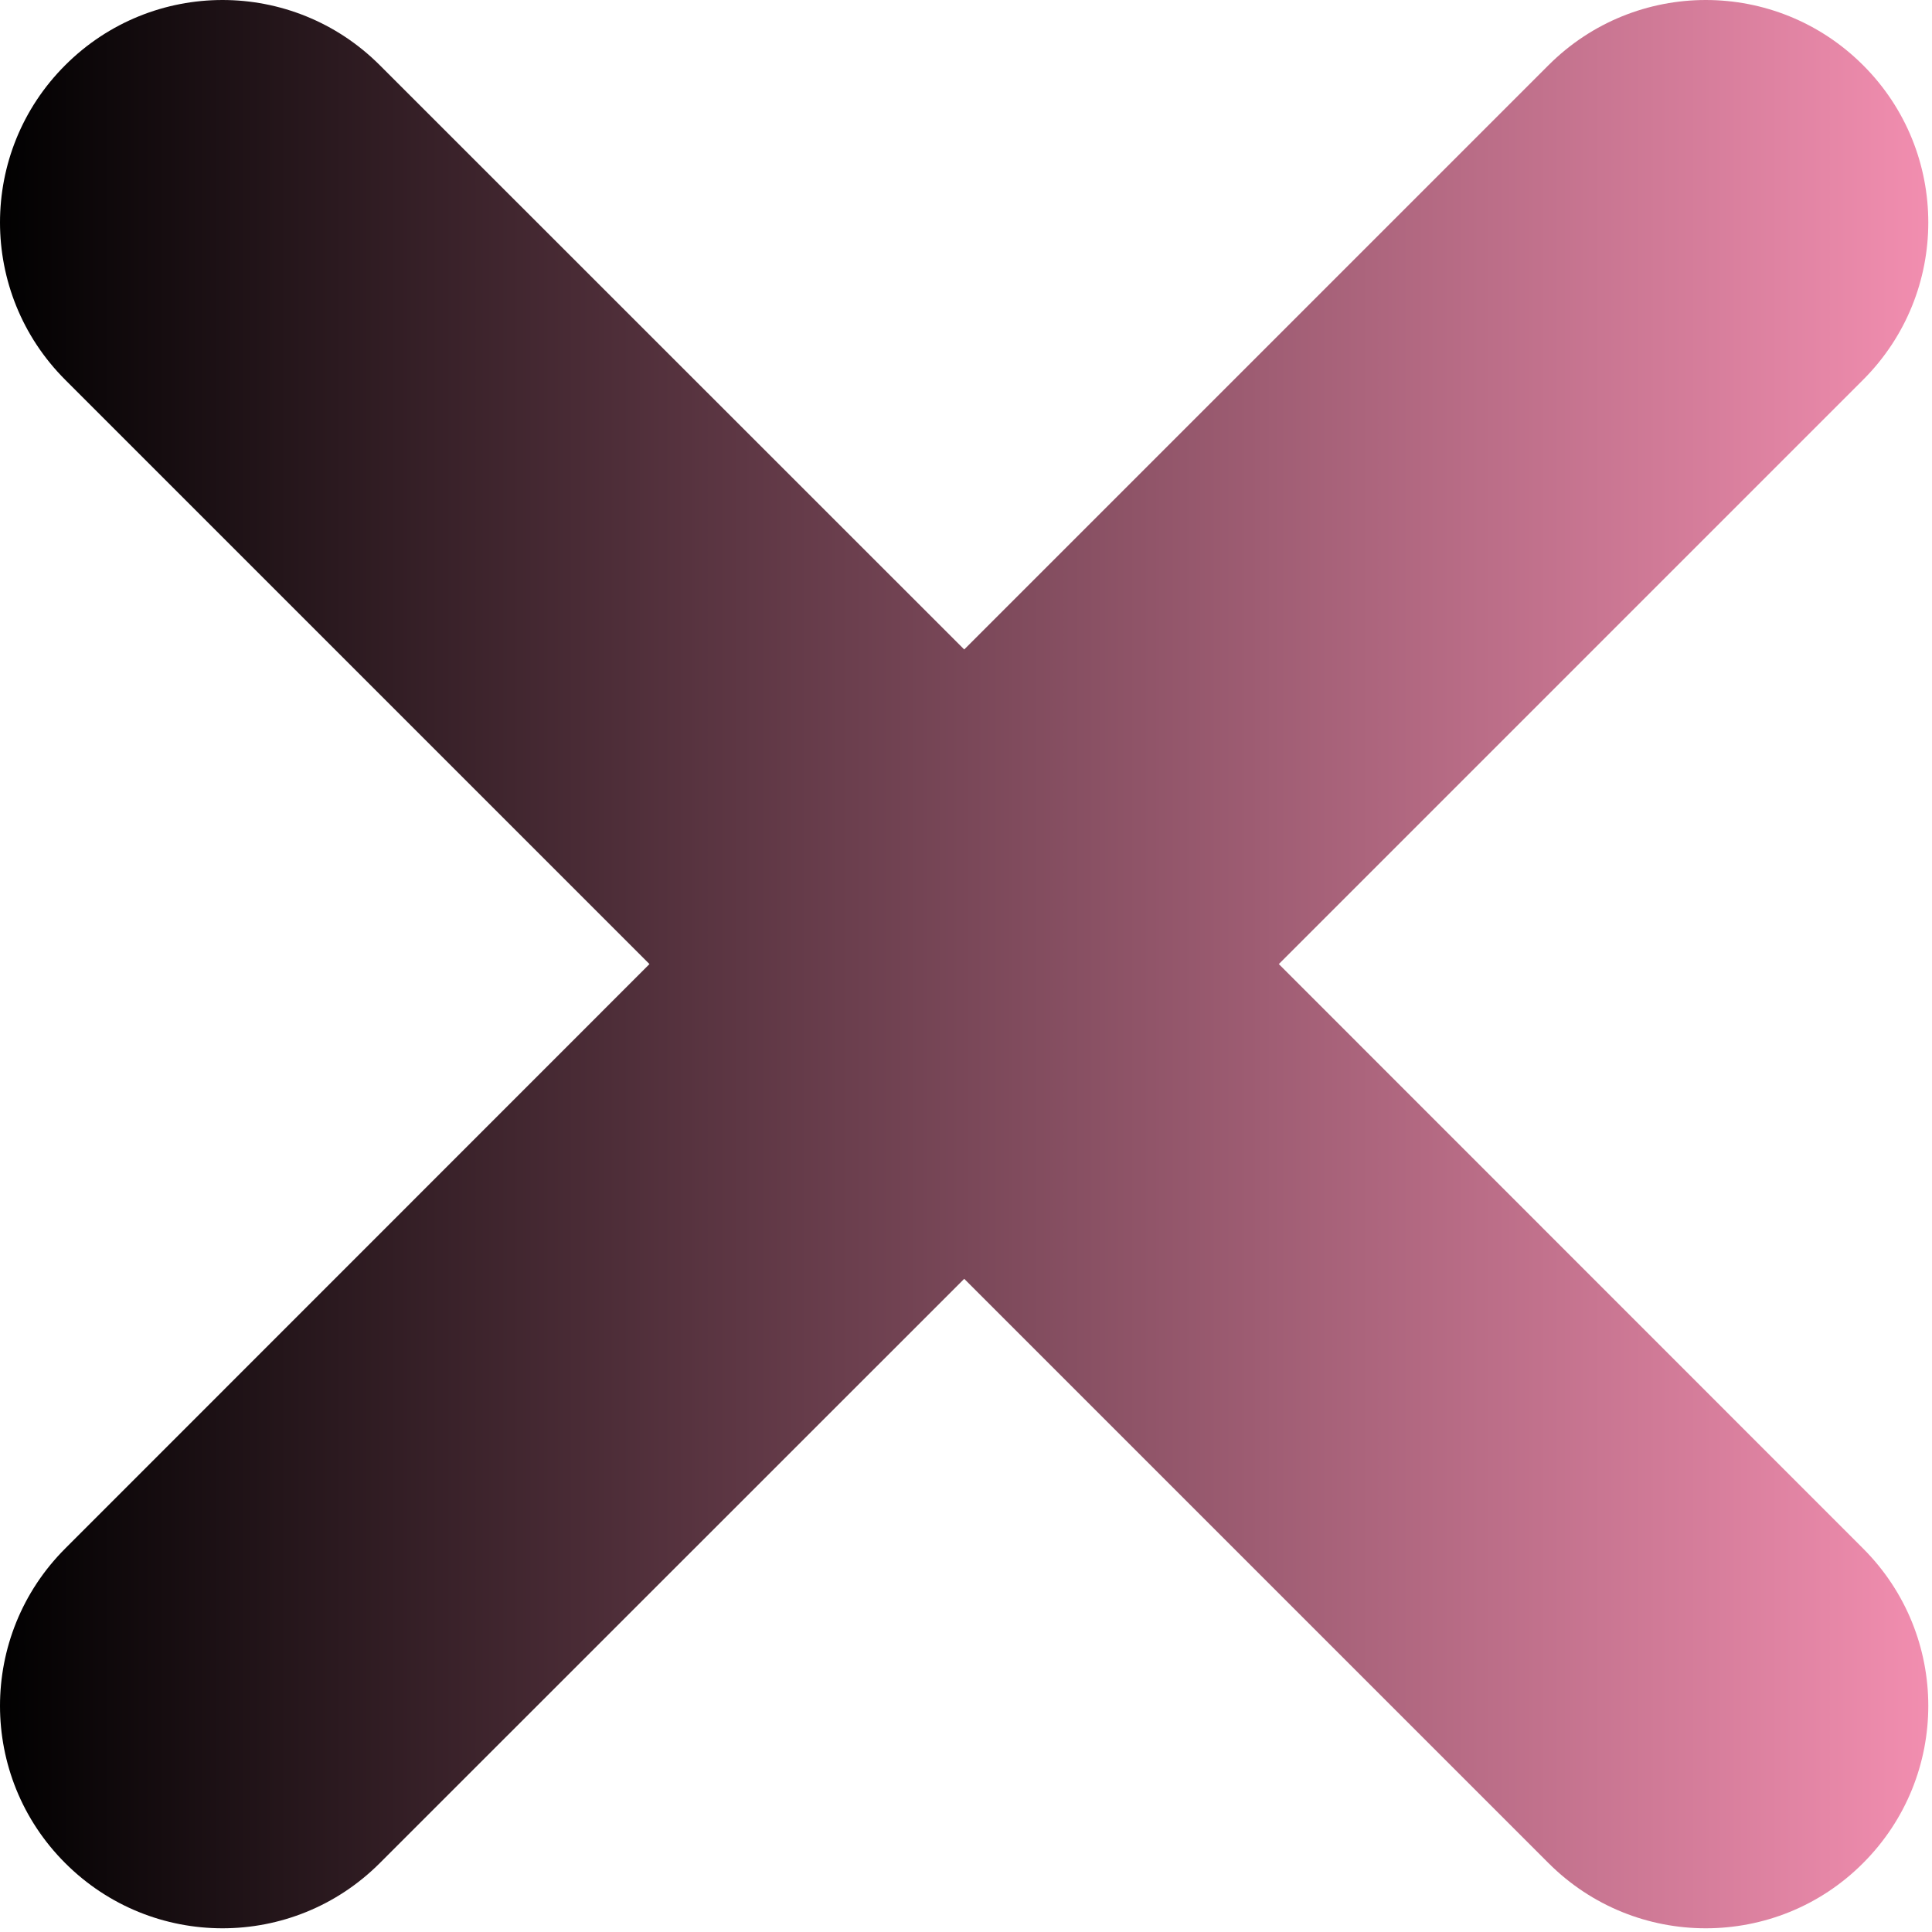
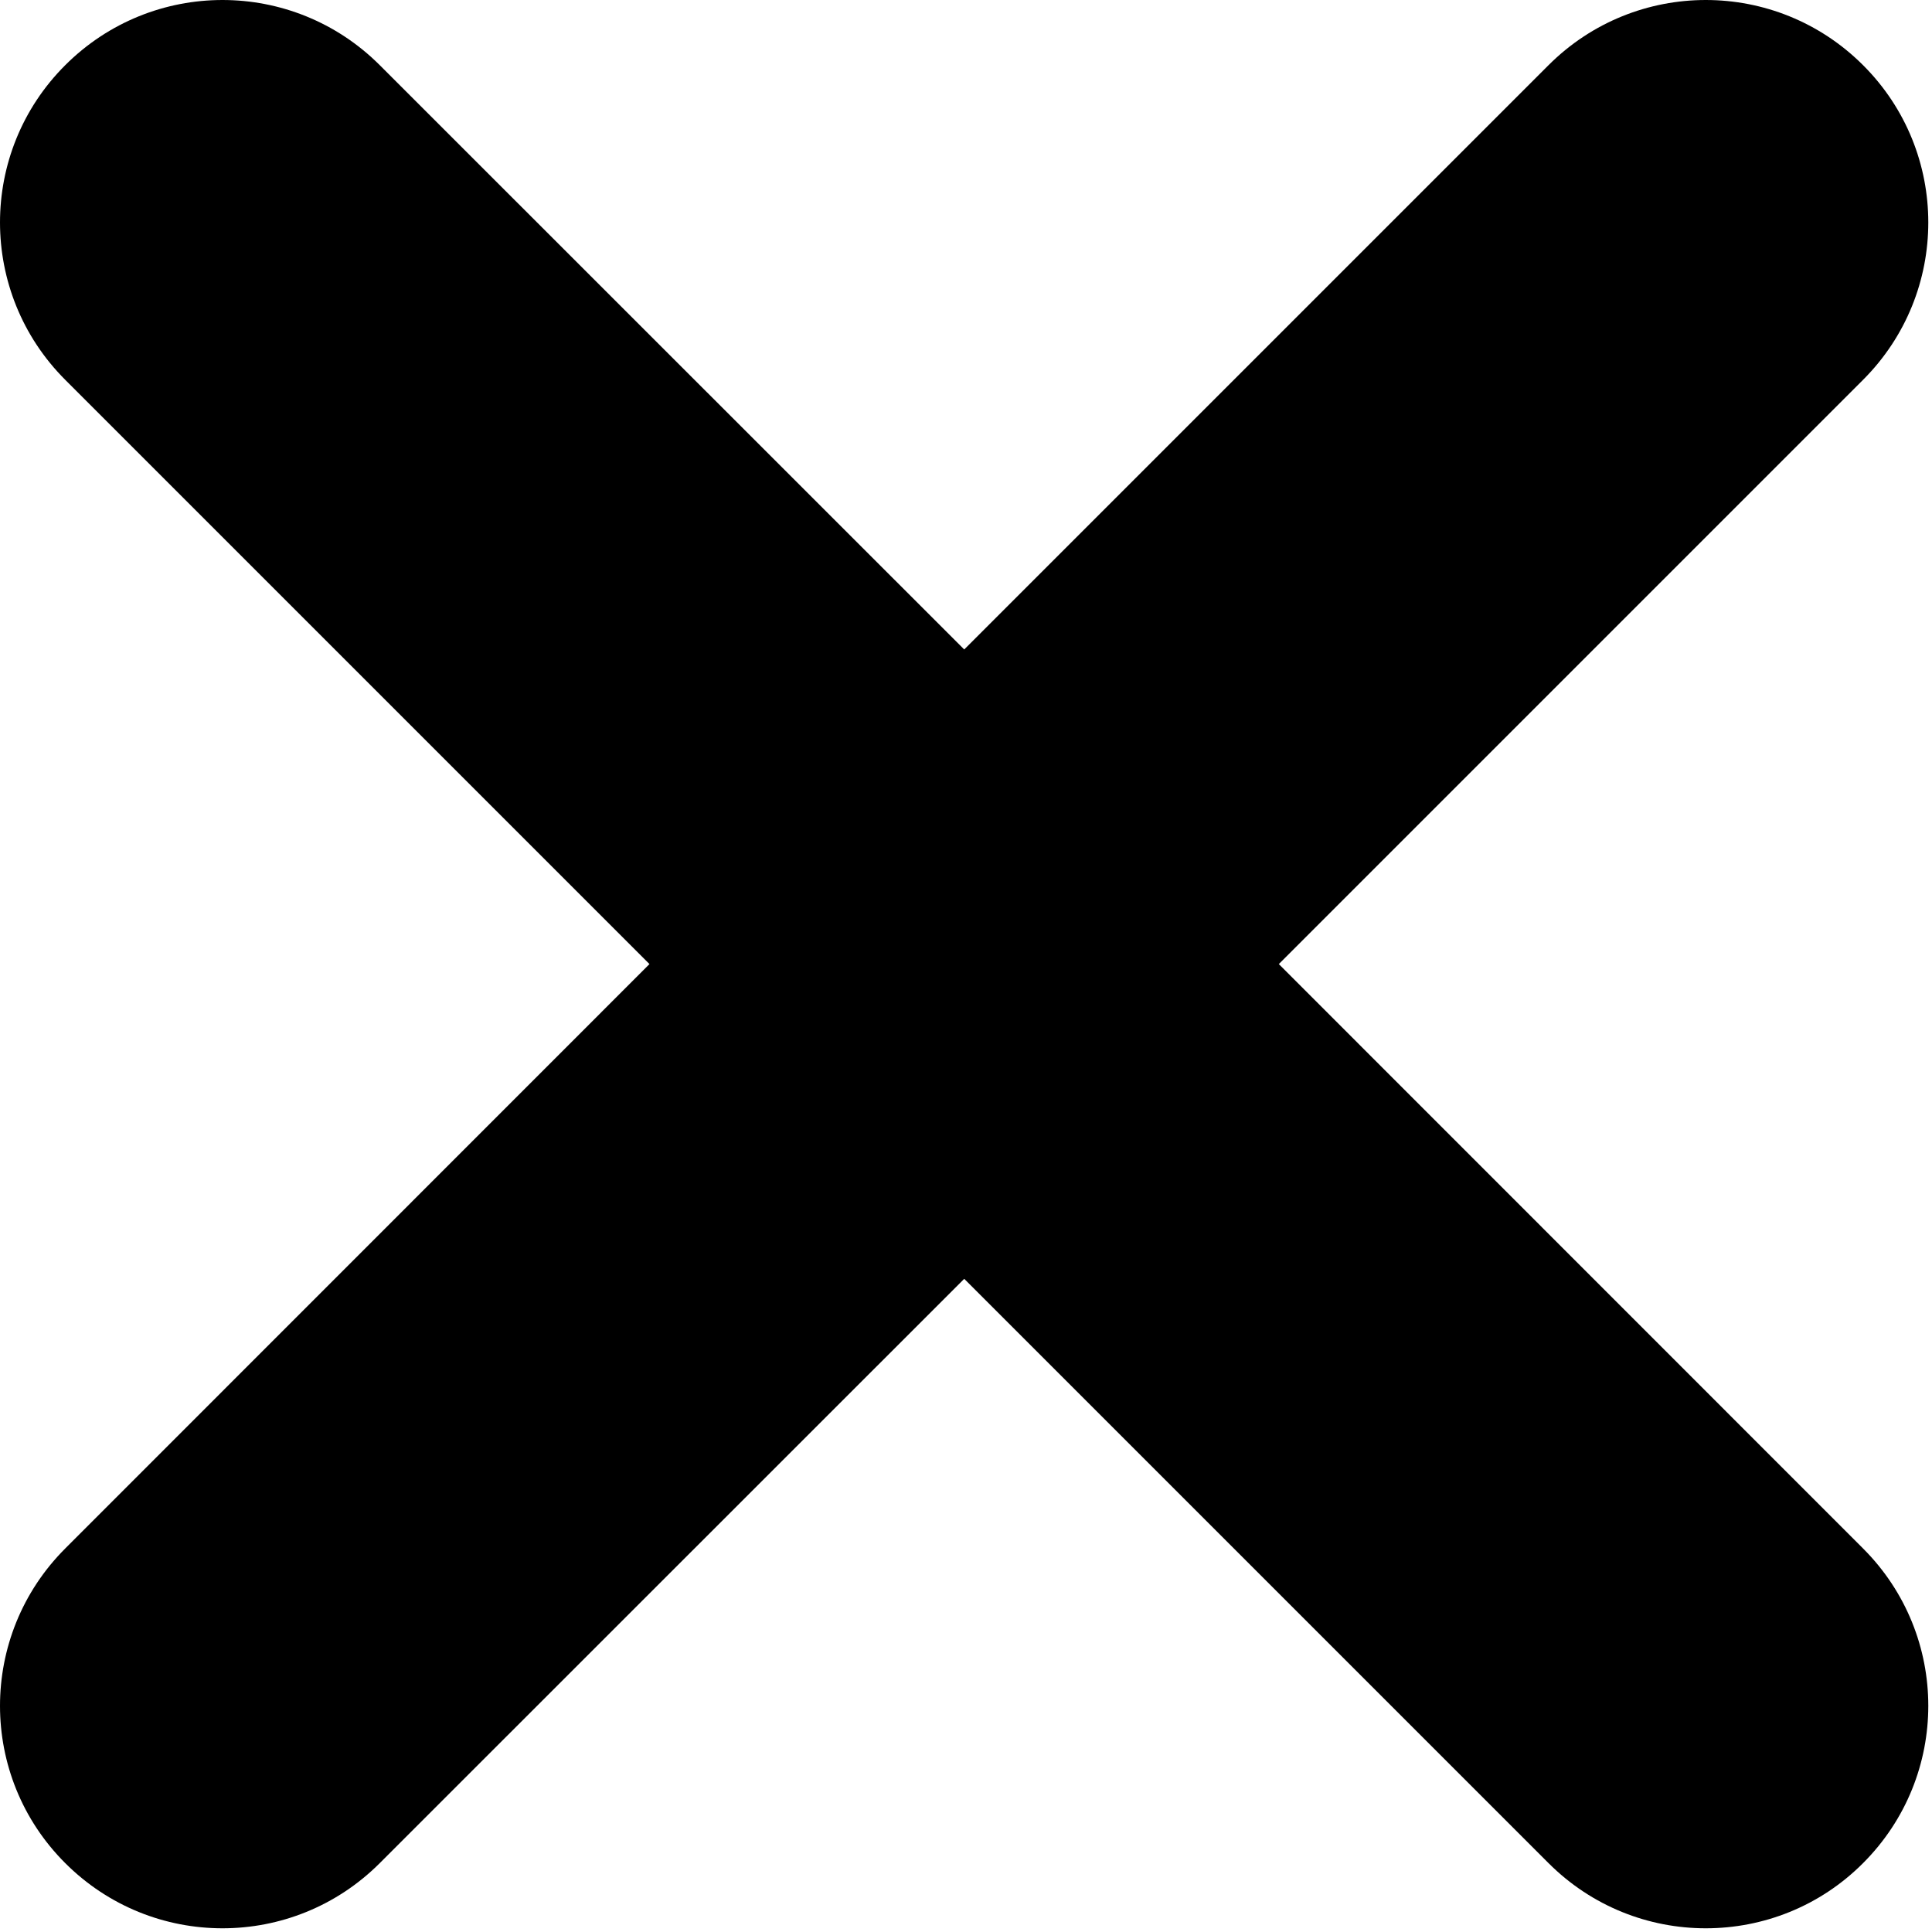
<svg xmlns="http://www.w3.org/2000/svg" width="12px" height="12px" viewBox="0 0 12 12" version="1.1">
  <defs>
    <linearGradient x1="0%" y1="1.367%" x2="100.398%" y2="1.367%" id="linearGradient-1">
      <stop stop-color="color[0]" offset="0%" />
-       <stop stop-color="#F48FB1" offset="100%" />
+       <stop stop-color="color[0]" offset="100%" />
    </linearGradient>
  </defs>
  <g id="Home" stroke="none" stroke-width="1" fill="none" fill-rule="evenodd">
    <g id="home-mobile-like" transform="translate(-260, -39)" fill="url(#linearGradient-1)" fill-rule="nonzero">
      <g id="Hover-menu">
        <g id="fechar" transform="translate(251, 31)">
          <g id="32178" transform="translate(9, 8)">
            <path d="M11.572,2.359 L7.943,5.988 L11.572,9.618 C12.112,10.158 12.112,11.032 11.572,11.572 C11.303,11.842 10.949,11.977 10.595,11.977 C10.241,11.977 9.888,11.842 9.618,11.572 L5.989,7.943 L2.359,11.572 C2.089,11.842 1.736,11.977 1.382,11.977 C1.028,11.977 0.675,11.842 0.405,11.572 C-0.135,11.033 -0.135,10.158 0.405,9.618 L4.034,5.988 L0.405,2.359 C-0.135,1.819 -0.135,0.944 0.405,0.405 C0.945,-0.135 1.819,-0.135 2.359,0.405 L5.989,4.034 L9.618,0.405 C10.158,-0.135 11.032,-0.135 11.572,0.405 C12.112,0.944 12.112,1.819 11.572,2.359 Z" id="Path" />
          </g>
        </g>
      </g>
    </g>
  </g>
</svg>
